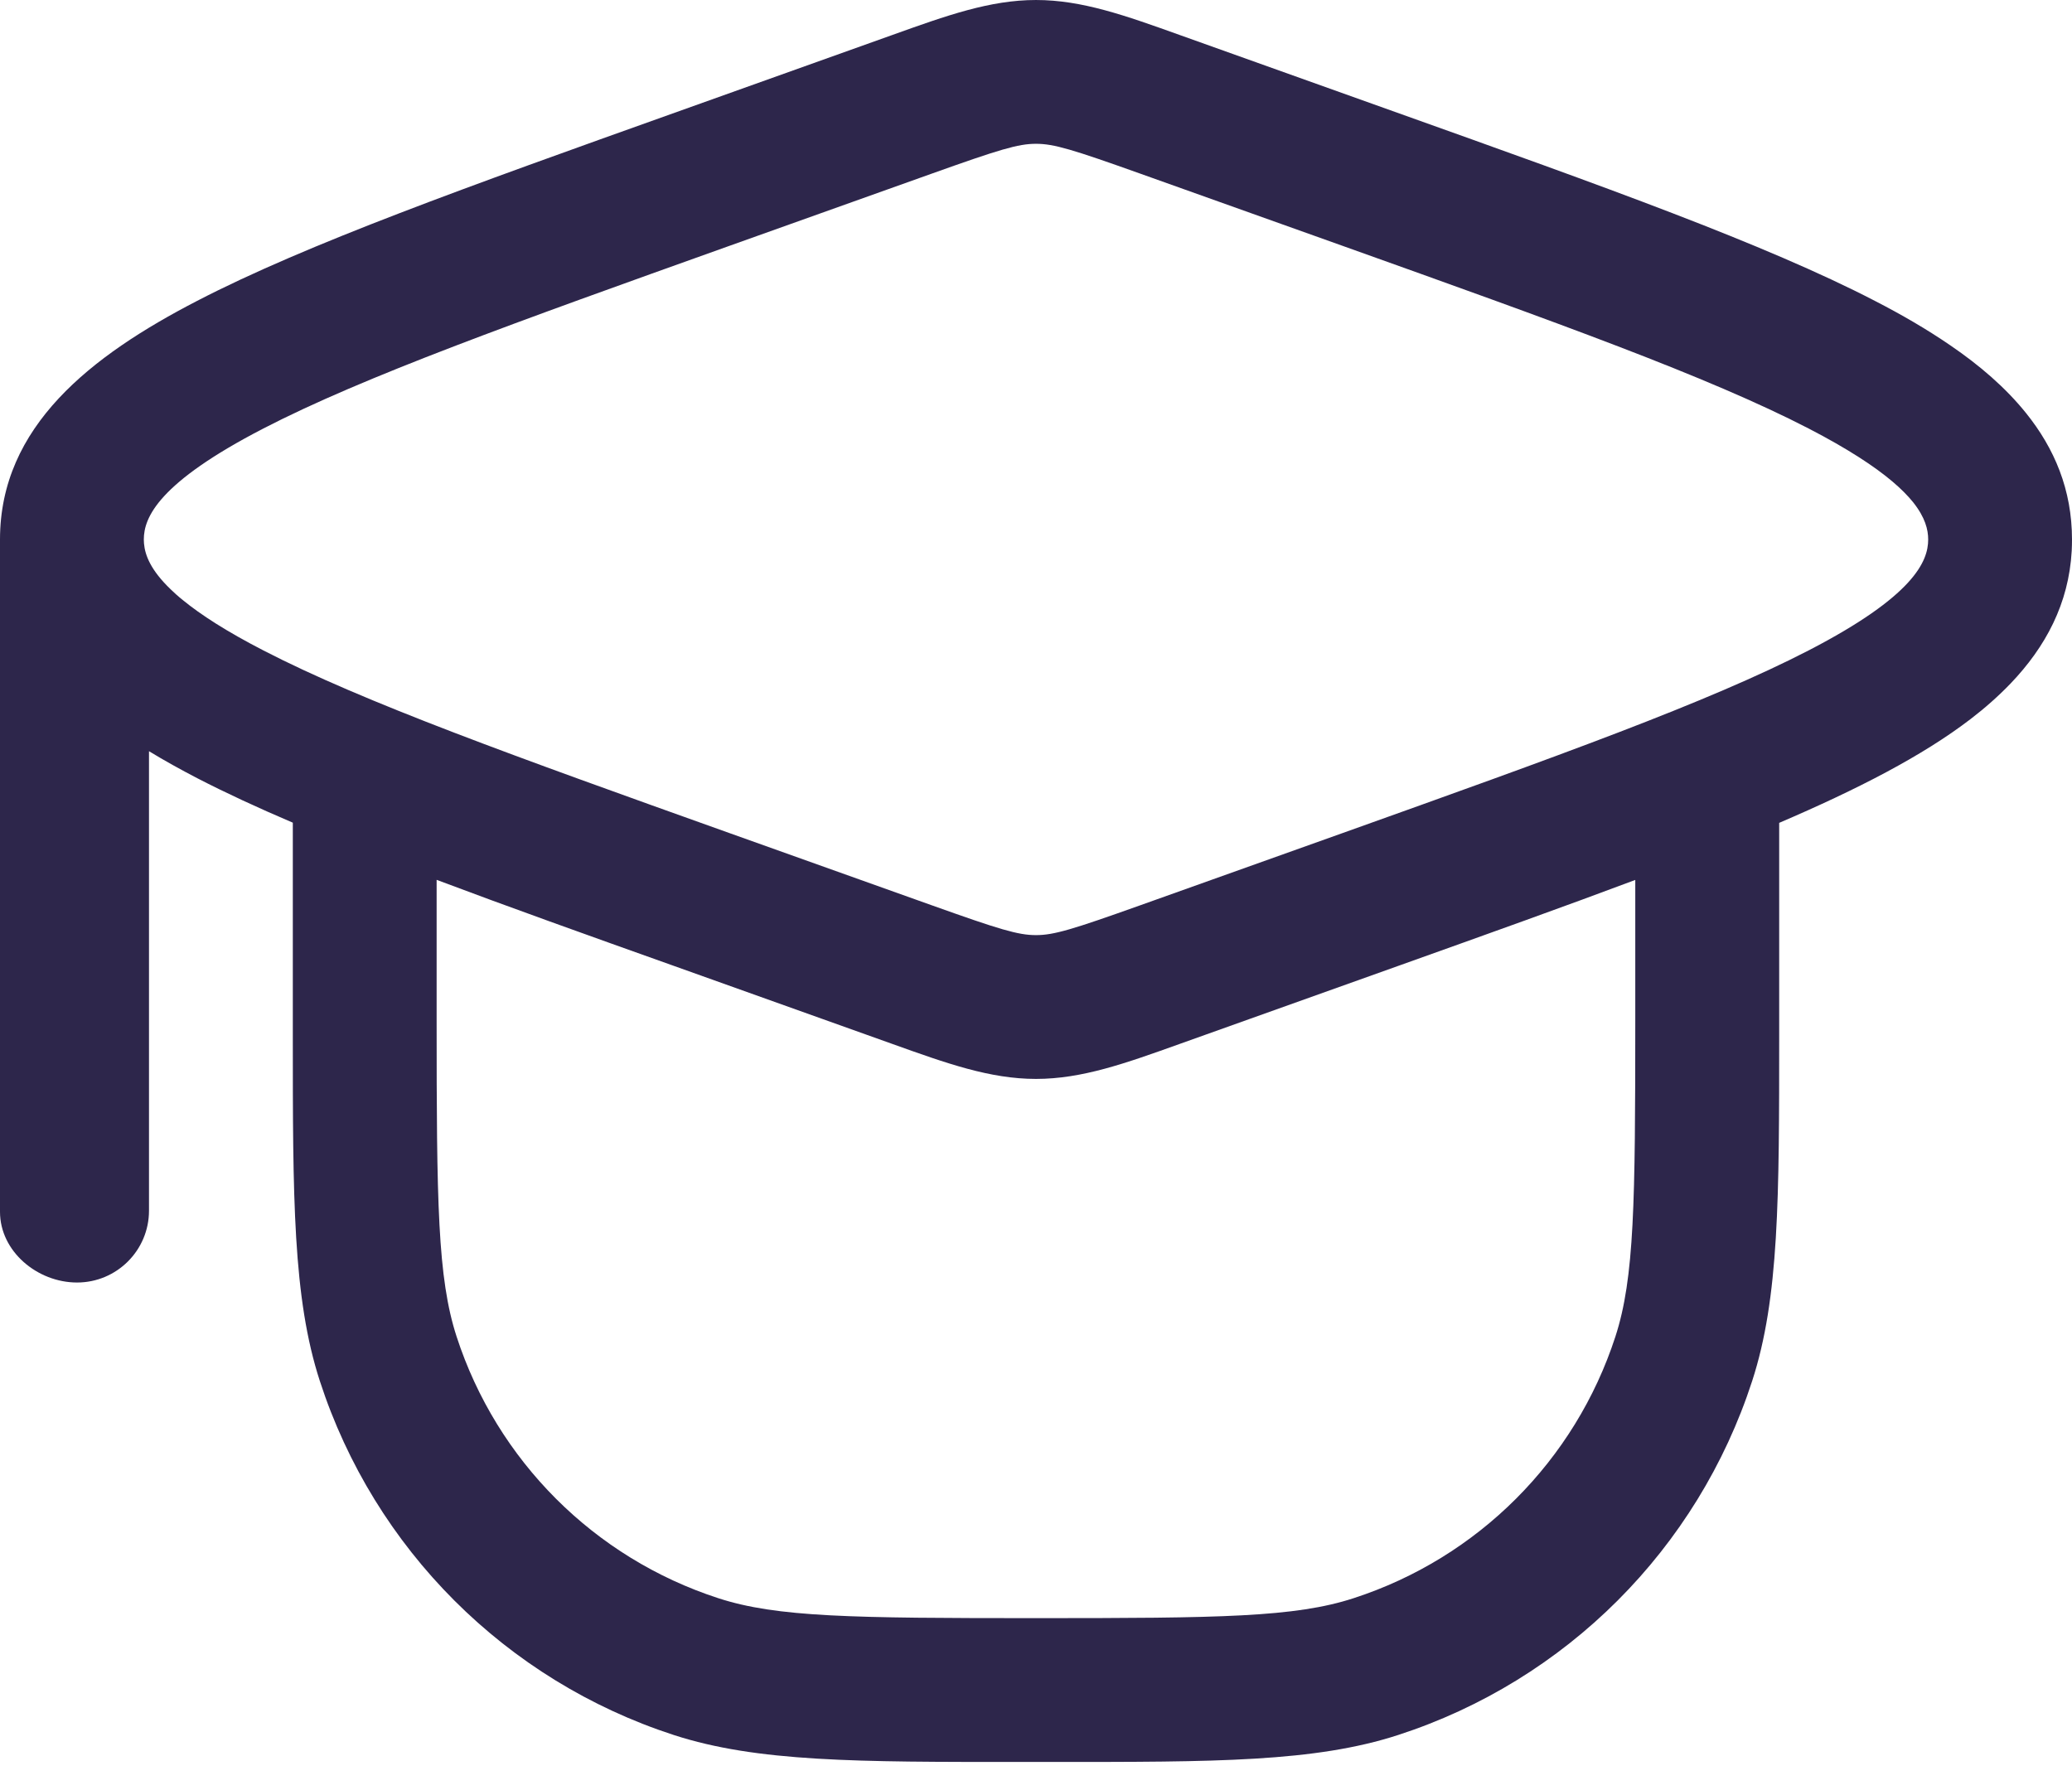
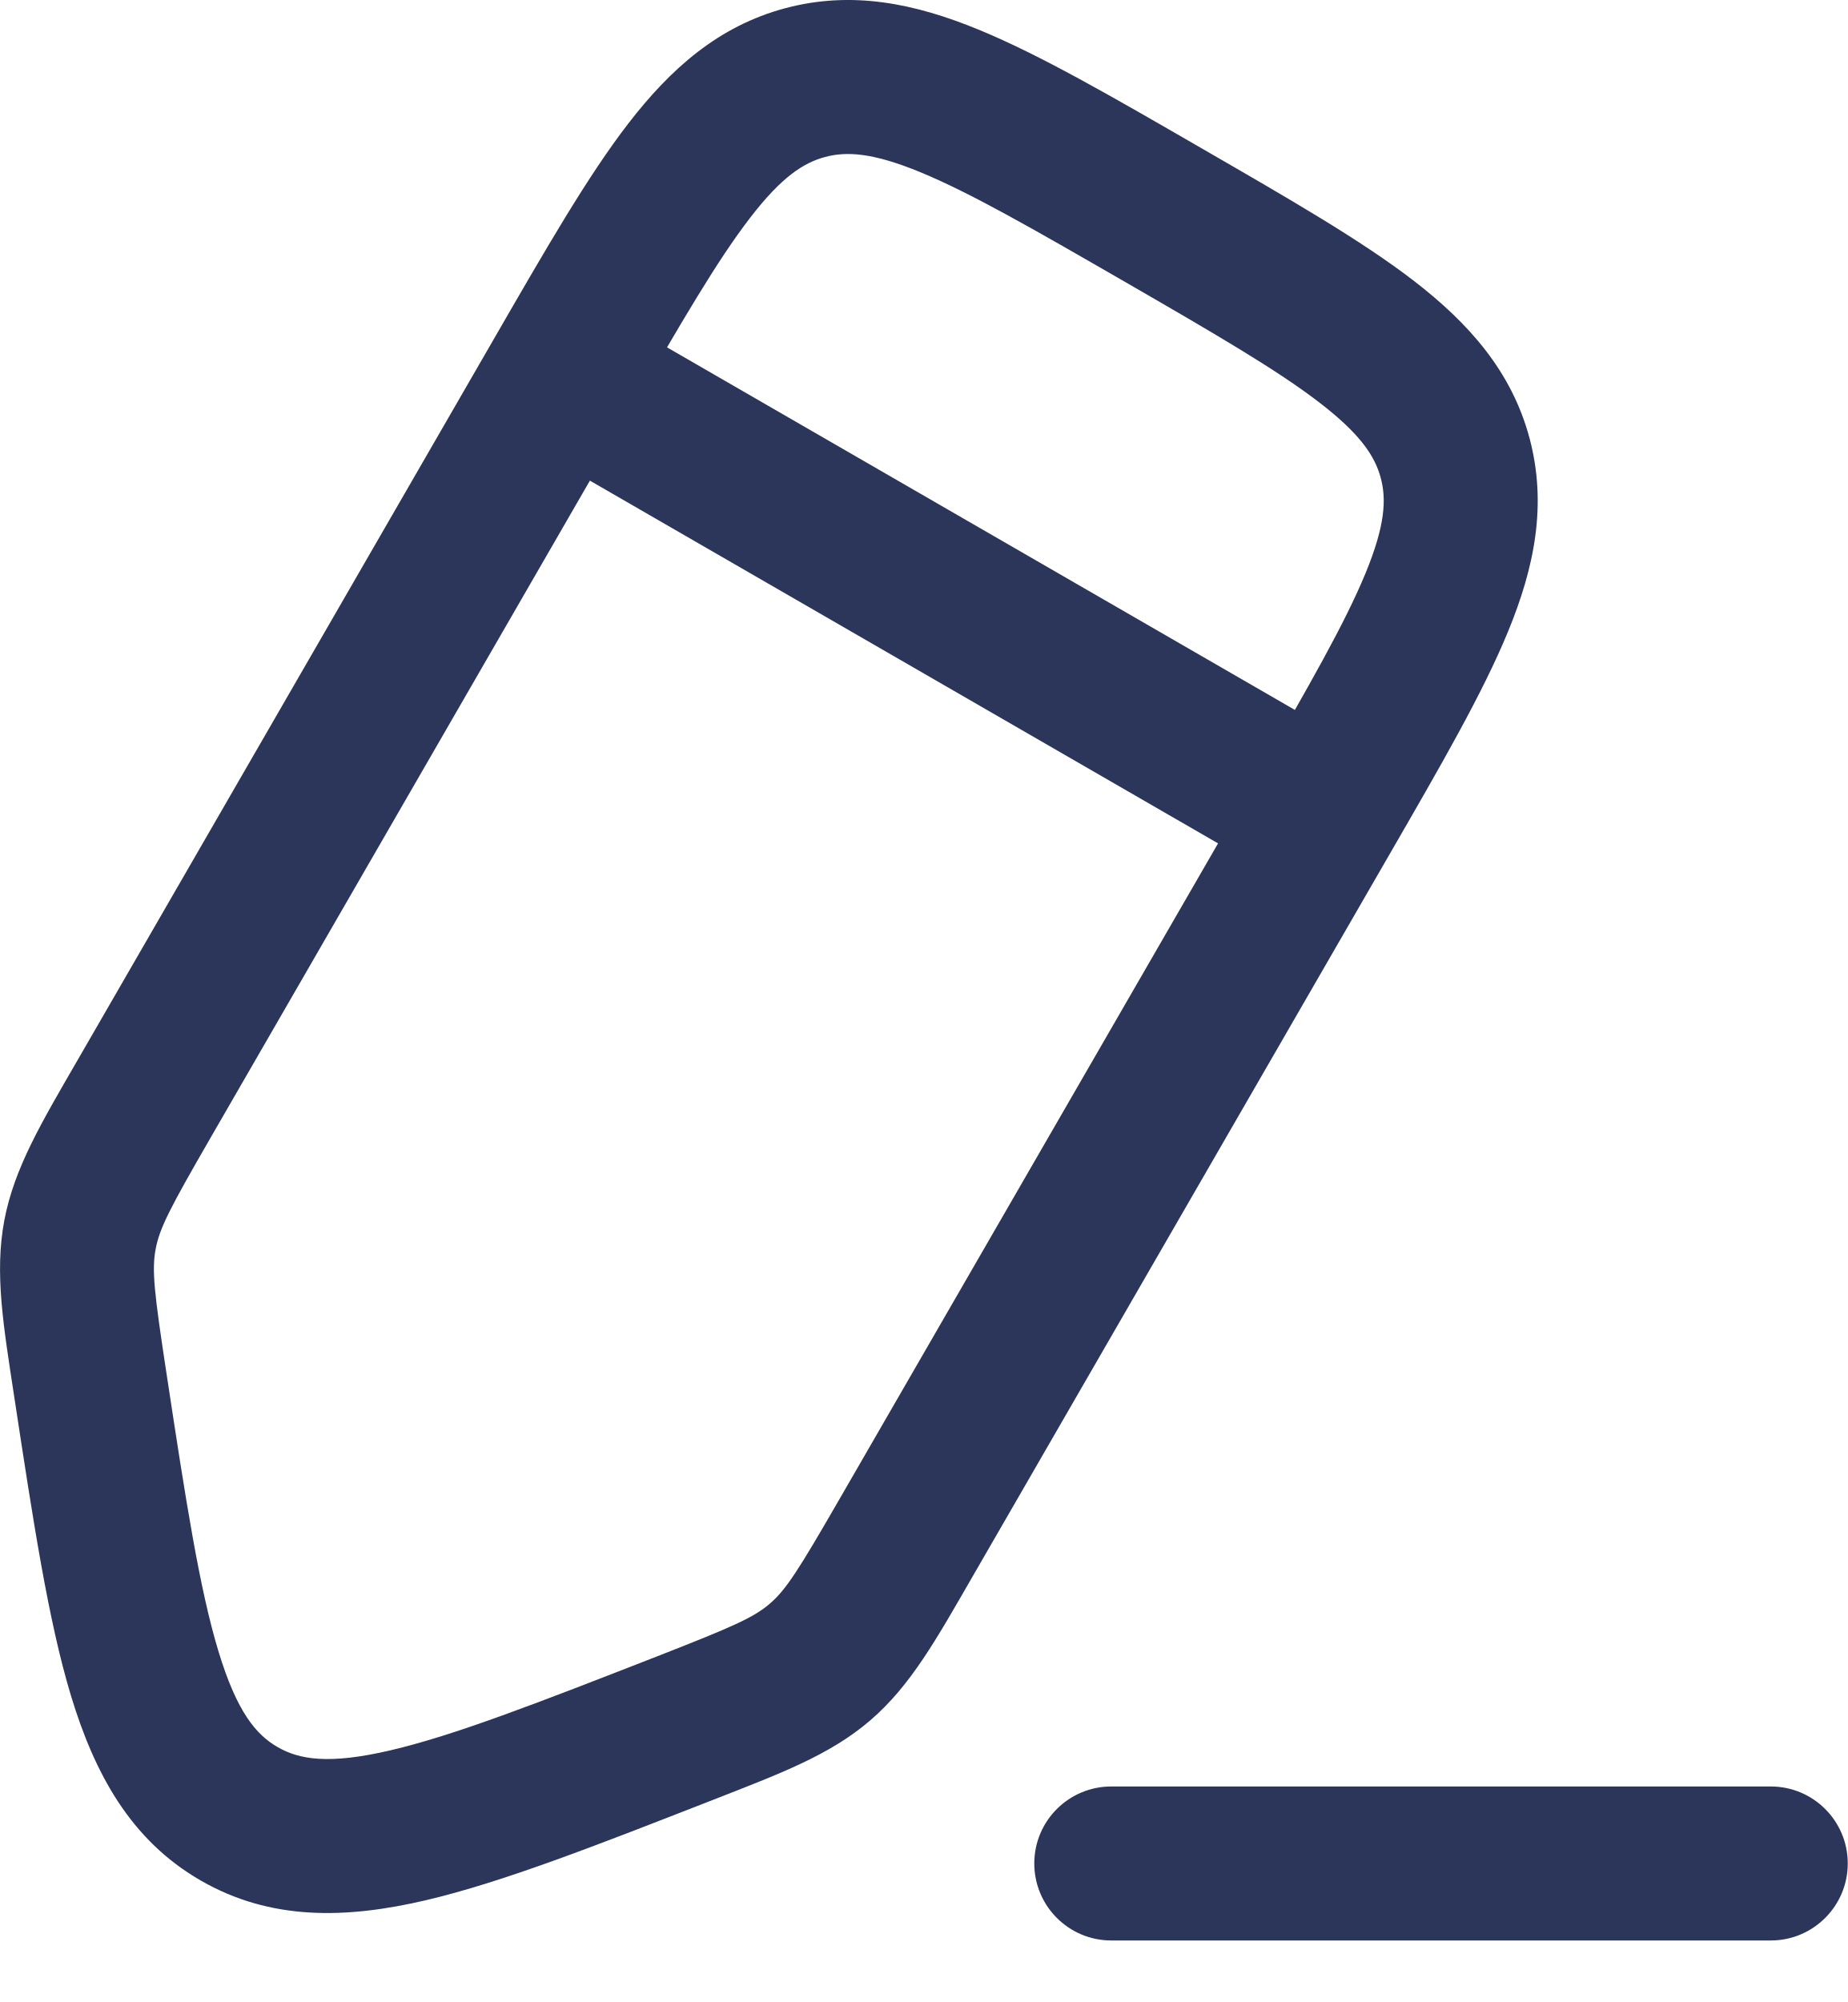
- <svg xmlns="http://www.w3.org/2000/svg" width="22" height="19" viewBox="0 0 22 19" fill="none">
-   <path fill-rule="evenodd" clip-rule="evenodd" d="M7.164 1.197L9.473 0.372C10.053 0.164 10.512 6.06919e-05 11 6.10352e-05C11.488 6.10352e-05 11.947 0.164 12.527 0.372L14.836 1.197C17.023 1.978 18.741 2.591 19.907 3.195C20.189 3.34 20.46 3.497 20.709 3.668C21.02 3.88 21.294 4.116 21.51 4.384C21.814 4.761 22 5.201 22 5.729C22 5.769 21.999 5.809 21.997 5.849C21.966 6.41 21.72 6.869 21.348 7.258C21.219 7.392 21.077 7.518 20.924 7.635C20.413 8.027 19.721 8.382 18.891 8.738L18.891 10.984C18.891 12.722 18.891 13.782 18.604 14.665C18.025 16.447 16.628 17.845 14.845 18.424C13.962 18.711 12.902 18.711 11.165 18.71H10.835C9.098 18.711 8.038 18.711 7.154 18.424C5.372 17.845 3.975 16.447 3.396 14.665C3.109 13.782 3.109 12.722 3.109 10.984L3.109 8.736C2.734 8.576 2.395 8.419 2.093 8.263C1.918 8.172 1.746 8.077 1.582 7.977V12.856C1.582 13.277 1.24 13.619 0.818 13.619C0.397 13.619 0 13.289 0 12.868V5.729C0 4.527 0.966 3.778 2.093 3.195C3.259 2.591 4.977 1.978 7.164 1.197ZM1.811 6.257C1.849 6.294 1.892 6.333 1.941 6.372C2.13 6.527 2.403 6.704 2.795 6.906C3.858 7.456 5.478 8.036 7.741 8.845L9.887 9.611C10.615 9.871 10.81 9.93 11 9.93C11.19 9.93 11.385 9.871 12.113 9.611L14.259 8.845C16.522 8.036 18.142 7.456 19.205 6.906C20.319 6.33 20.473 5.962 20.473 5.729C20.473 5.625 20.442 5.495 20.312 5.332C20.203 5.197 20.024 5.038 19.736 4.854C19.589 4.76 19.414 4.659 19.205 4.551C18.142 4.001 16.522 3.421 14.259 2.612L12.113 1.846C11.385 1.586 11.19 1.527 11 1.527C10.81 1.527 10.615 1.586 9.887 1.846L7.741 2.612C5.478 3.421 3.858 4.001 2.795 4.551C1.681 5.127 1.527 5.495 1.527 5.729L1.527 5.73L1.529 5.772C1.54 5.897 1.601 6.055 1.811 6.257ZM4.636 10.82V9.343C5.39 9.627 6.235 9.929 7.164 10.26L9.473 11.085C10.053 11.293 10.512 11.457 11 11.457C11.488 11.457 11.947 11.293 12.527 11.085L14.868 10.249C15.789 9.92 16.623 9.622 17.363 9.344V10.82C17.363 12.774 17.354 13.57 17.152 14.193C16.724 15.51 15.691 16.543 14.373 16.971C13.751 17.174 12.954 17.183 11 17.183C9.045 17.183 8.249 17.174 7.626 16.971C6.309 16.543 5.276 15.51 4.848 14.193C4.646 13.57 4.636 12.774 4.636 10.82Z" fill="#2D264B" />
+ <svg xmlns="http://www.w3.org/2000/svg" width="24" height="26" viewBox="0 0 24 26" fill="none">
+   <path d="M8.897 22.443L8.533 21.512L8.897 22.443ZM3.105 23.555L2.605 24.421L2.605 24.421L3.105 23.555ZM1.173 17.984L0.184 18.134L1.173 17.984ZM1.873 14.269L2.739 14.769L1.873 14.269ZM1.039 16.035L0.056 15.85H0.056L1.039 16.035ZM11.764 19.979L12.63 20.479L11.764 19.979ZM10.651 21.585L11.303 22.343L10.651 21.585ZM7.296 4.876L6.43 4.376L7.296 4.876ZM23 25.201C23.552 25.201 24 24.753 24 24.201C24 23.648 23.552 23.201 23 23.201V25.201ZM14.434 23.201C13.882 23.201 13.434 23.648 13.434 24.201C13.434 24.753 13.882 25.201 14.434 25.201V23.201ZM16.321 10.087L10.898 19.479L12.63 20.479L18.053 11.087L16.321 10.087ZM2.739 14.769L8.162 5.376L6.43 4.376L1.007 13.769L2.739 14.769ZM8.533 21.512C6.969 22.122 5.898 22.539 5.069 22.732C4.266 22.92 3.884 22.85 3.605 22.689L2.605 24.421C3.516 24.947 4.495 24.92 5.524 24.68C6.526 24.446 7.755 23.963 9.261 23.375L8.533 21.512ZM0.184 18.134C0.428 19.732 0.624 21.038 0.922 22.023C1.229 23.034 1.695 23.896 2.605 24.421L3.605 22.689C3.327 22.529 3.076 22.233 2.837 21.444C2.59 20.629 2.414 19.493 2.162 17.833L0.184 18.134ZM1.007 13.769C0.545 14.569 0.185 15.166 0.056 15.85L2.022 16.22C2.073 15.948 2.209 15.687 2.739 14.769L1.007 13.769ZM2.162 17.833C2.002 16.785 1.97 16.492 2.022 16.22L0.056 15.85C-0.073 16.534 0.045 17.221 0.184 18.134L2.162 17.833ZM10.898 19.479C10.368 20.398 10.209 20.646 10 20.826L11.303 22.343C11.831 21.89 12.168 21.279 12.63 20.479L10.898 19.479ZM9.261 23.375C10.121 23.038 10.775 22.797 11.303 22.343L10 20.826C9.79 21.007 9.52 21.126 8.533 21.512L9.261 23.375ZM14.597 3.652C15.787 4.339 16.591 4.806 17.147 5.235C17.679 5.646 17.86 5.931 17.934 6.206L19.866 5.688C19.633 4.821 19.078 4.199 18.369 3.651C17.682 3.121 16.738 2.579 15.597 1.92L14.597 3.652ZM18.053 11.087C18.712 9.946 19.258 9.004 19.588 8.201C19.929 7.372 20.098 6.556 19.866 5.688L17.934 6.206C18.008 6.481 17.994 6.819 17.738 7.441C17.471 8.09 17.008 8.897 16.321 10.087L18.053 11.087ZM15.597 1.92C14.456 1.261 13.514 0.715 12.711 0.385C11.882 0.044 11.066 -0.125 10.198 0.107L10.716 2.039C10.991 1.965 11.329 1.979 11.951 2.235C12.6 2.502 13.406 2.965 14.597 3.652L15.597 1.92ZM8.162 5.376C8.849 4.186 9.316 3.382 9.745 2.826C10.155 2.293 10.441 2.113 10.716 2.039L10.198 0.107C9.331 0.339 8.709 0.894 8.161 1.604C7.631 2.291 7.089 3.235 6.43 4.376L8.162 5.376ZM17.687 9.721L7.796 4.01L6.796 5.742L16.687 11.453L17.687 9.721ZM23 23.201H14.434V25.201H23V23.201Z" fill="#2B365A" />
</svg>
